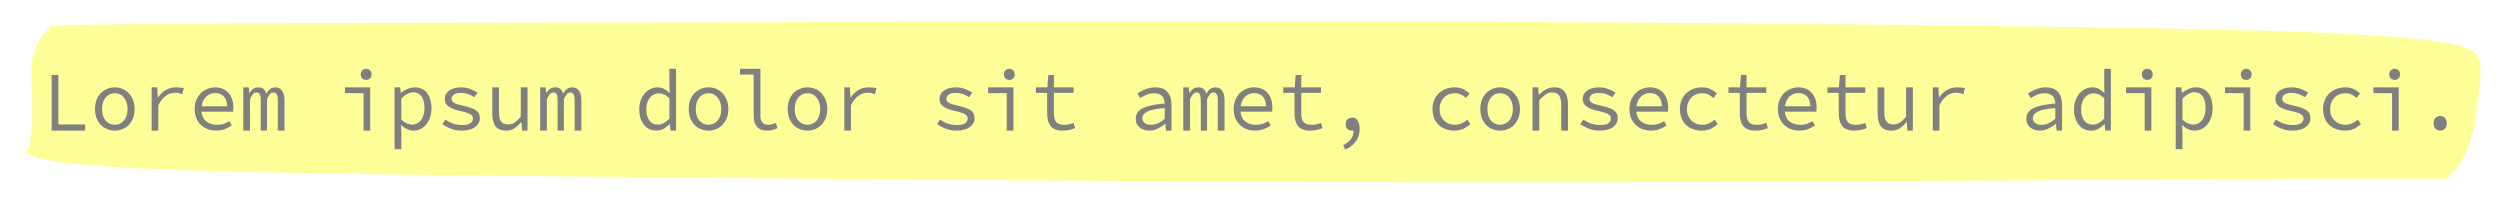
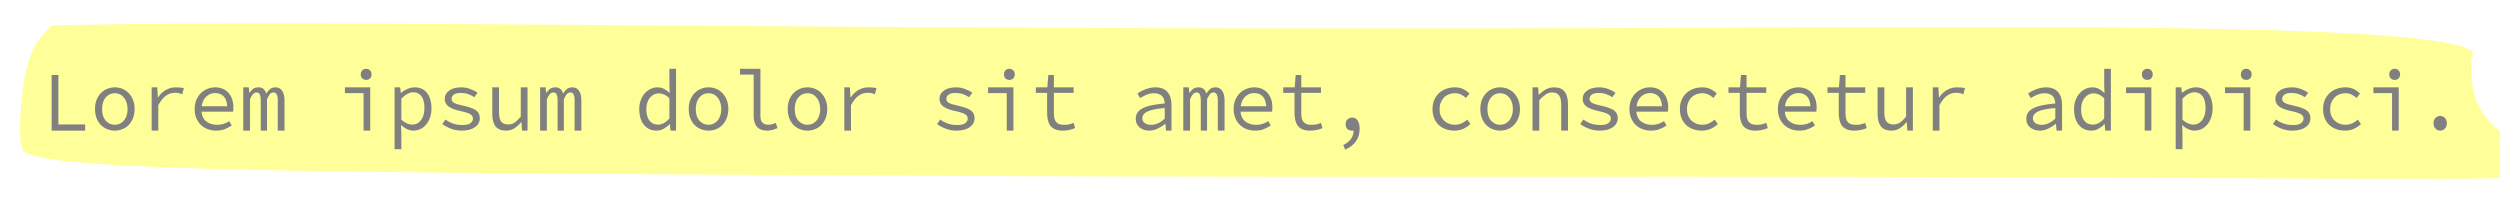
<svg xmlns="http://www.w3.org/2000/svg" xmlns:xlink="http://www.w3.org/1999/xlink" width="404.238pt" height="33.285pt" viewBox="0 0 404.238 33.285" version="1.1">
  <defs>
    <g>
      <symbol overflow="visible" id="glyph0-0">
        <path style="stroke:none;" d="M 1 0 L 1 -8.797 L 7.125 -8.797 L 7.125 0 Z M 2.406 -0.766 L 5.672 -0.766 L 4.75 -2.531 L 4.094 -3.906 L 4.031 -3.906 L 3.344 -2.531 Z M 1.859 -1.453 L 3.484 -4.531 L 1.859 -7.625 Z M 4.031 -5.156 L 4.094 -5.156 L 4.703 -6.406 L 5.547 -8 L 2.562 -8 L 3.406 -6.406 Z M 4.547 -4.516 L 6.25 -1.453 L 6.25 -7.625 Z M 4.547 -4.516 " />
      </symbol>
      <symbol overflow="visible" id="glyph0-1">
        <path style="stroke:none;" d="M 1.781 0 L 1.781 -9 L 2.875 -9 L 2.875 -1 L 7.203 -1 L 7.203 0 Z M 1.781 0 " />
      </symbol>
      <symbol overflow="visible" id="glyph0-2">
        <path style="stroke:none;" d="M 4 0 C 3.57 0 3.164 -0.078 2.781 -0.234 C 2.395 -0.391 2.051 -0.613 1.75 -0.906 C 1.457 -1.207 1.223 -1.578 1.047 -2.016 C 0.879 -2.453 0.797 -2.945 0.797 -3.5 C 0.797 -4.039 0.879 -4.531 1.047 -4.969 C 1.223 -5.406 1.457 -5.773 1.75 -6.078 C 2.051 -6.379 2.395 -6.609 2.781 -6.766 C 3.164 -6.922 3.57 -7 4 -7 C 4.426 -7 4.832 -6.922 5.219 -6.766 C 5.602 -6.609 5.941 -6.379 6.234 -6.078 C 6.523 -5.773 6.758 -5.406 6.938 -4.969 C 7.113 -4.531 7.203 -4.039 7.203 -3.5 C 7.203 -2.945 7.113 -2.453 6.938 -2.016 C 6.758 -1.578 6.523 -1.207 6.234 -0.906 C 5.941 -0.613 5.602 -0.391 5.219 -0.234 C 4.832 -0.078 4.426 0 4 0 Z M 4 -0.953 C 4.312 -0.953 4.594 -1.016 4.844 -1.141 C 5.094 -1.266 5.305 -1.438 5.484 -1.656 C 5.672 -1.883 5.812 -2.148 5.906 -2.453 C 6.008 -2.766 6.062 -3.113 6.062 -3.5 C 6.062 -3.863 6.008 -4.203 5.906 -4.516 C 5.812 -4.828 5.672 -5.098 5.484 -5.328 C 5.305 -5.555 5.094 -5.734 4.844 -5.859 C 4.594 -5.984 4.312 -6.047 4 -6.047 C 3.688 -6.047 3.398 -5.984 3.141 -5.859 C 2.891 -5.734 2.672 -5.555 2.484 -5.328 C 2.305 -5.098 2.172 -4.828 2.078 -4.516 C 1.984 -4.203 1.938 -3.863 1.938 -3.5 C 1.938 -3.113 1.984 -2.766 2.078 -2.453 C 2.172 -2.148 2.305 -1.883 2.484 -1.656 C 2.672 -1.438 2.891 -1.266 3.141 -1.141 C 3.398 -1.016 3.688 -0.953 4 -0.953 Z M 4 -0.953 " />
      </symbol>
      <symbol overflow="visible" id="glyph0-3">
        <path style="stroke:none;" d="M 1.953 0 L 1.953 -7 L 2.859 -7 L 2.953 -5.359 L 2.984 -5.359 C 3.316 -5.867 3.727 -6.27 4.219 -6.562 C 4.719 -6.852 5.27 -7 5.875 -7 C 6.113 -7 6.332 -6.988 6.531 -6.969 C 6.738 -6.957 6.945 -6.93 7.156 -6.891 L 6.906 -5.875 C 6.676 -5.969 6.484 -6.031 6.328 -6.062 C 6.172 -6.102 5.961 -6.125 5.703 -6.125 C 5.211 -6.125 4.742 -5.973 4.297 -5.672 C 3.848 -5.367 3.426 -4.848 3.031 -4.109 L 3.031 0 Z M 1.953 0 " />
      </symbol>
      <symbol overflow="visible" id="glyph0-4">
        <path style="stroke:none;" d="M 4.391 0 C 3.91 0 3.457 -0.078 3.031 -0.234 C 2.613 -0.391 2.242 -0.617 1.922 -0.922 C 1.609 -1.223 1.359 -1.594 1.172 -2.031 C 0.992 -2.469 0.906 -2.957 0.906 -3.5 C 0.906 -4.039 0.992 -4.523 1.172 -4.953 C 1.359 -5.391 1.602 -5.758 1.906 -6.062 C 2.219 -6.363 2.57 -6.594 2.969 -6.75 C 3.363 -6.914 3.781 -7 4.219 -7 C 4.676 -7 5.086 -6.922 5.453 -6.766 C 5.828 -6.609 6.141 -6.383 6.391 -6.094 C 6.641 -5.812 6.832 -5.473 6.969 -5.078 C 7.102 -4.691 7.172 -4.254 7.172 -3.766 C 7.172 -3.629 7.164 -3.5 7.156 -3.375 C 7.145 -3.258 7.133 -3.156 7.125 -3.062 L 2.016 -3.062 C 2.086 -2.352 2.352 -1.82 2.812 -1.469 C 3.281 -1.113 3.852 -0.938 4.531 -0.938 C 4.926 -0.938 5.281 -0.988 5.594 -1.094 C 5.906 -1.195 6.207 -1.344 6.5 -1.531 L 6.906 -0.828 C 6.582 -0.609 6.211 -0.414 5.797 -0.25 C 5.391 -0.082 4.922 0 4.391 0 Z M 4.234 -6.078 C 3.973 -6.078 3.719 -6.031 3.469 -5.938 C 3.227 -5.844 3.008 -5.707 2.812 -5.531 C 2.613 -5.352 2.445 -5.129 2.312 -4.859 C 2.188 -4.598 2.098 -4.289 2.047 -3.938 L 6.172 -3.938 C 6.129 -4.664 5.938 -5.203 5.594 -5.547 C 5.25 -5.898 4.797 -6.078 4.234 -6.078 Z M 4.234 -6.078 " />
      </symbol>
      <symbol overflow="visible" id="glyph0-5">
        <path style="stroke:none;" d="M 0.766 0 L 0.766 -7 L 1.656 -7 L 1.75 -6.094 L 1.766 -6.094 C 1.941 -6.363 2.141 -6.582 2.359 -6.75 C 2.578 -6.914 2.875 -7 3.25 -7 C 3.883 -7 4.297 -6.66 4.484 -5.984 C 4.672 -6.297 4.875 -6.539 5.094 -6.719 C 5.32 -6.906 5.625 -7 6 -7 C 6.445 -7 6.797 -6.816 7.047 -6.453 C 7.305 -6.098 7.438 -5.578 7.438 -4.891 L 7.438 0 L 6.344 0 L 6.344 -4.953 C 6.344 -5.766 6.113 -6.172 5.656 -6.172 C 5.414 -6.172 5.223 -6.082 5.078 -5.906 C 4.941 -5.727 4.785 -5.457 4.609 -5.094 L 4.609 0 L 3.594 0 L 3.594 -4.953 C 3.594 -5.348 3.539 -5.648 3.438 -5.859 C 3.344 -6.066 3.176 -6.172 2.938 -6.172 C 2.695 -6.172 2.5 -6.082 2.344 -5.906 C 2.188 -5.727 2.023 -5.457 1.859 -5.094 L 1.859 0 Z M 0.766 0 " />
      </symbol>
      <symbol overflow="visible" id="glyph0-6">
        <path style="stroke:none;" d="" />
      </symbol>
      <symbol overflow="visible" id="glyph0-7">
        <path style="stroke:none;" d="M 4.219 0 L 4.219 -6.062 L 1.203 -6.062 L 1.203 -7 L 5.297 -7 L 5.297 0 Z M 4.641 -8.203 C 4.391 -8.203 4.18 -8.281 4.016 -8.438 C 3.848 -8.602 3.766 -8.82 3.766 -9.094 C 3.766 -9.363 3.848 -9.582 4.016 -9.75 C 4.18 -9.914 4.391 -10 4.641 -10 C 4.891 -10 5.098 -9.914 5.266 -9.75 C 5.43 -9.582 5.516 -9.363 5.516 -9.094 C 5.516 -8.82 5.43 -8.602 5.266 -8.438 C 5.098 -8.281 4.891 -8.203 4.641 -8.203 Z M 4.641 -8.203 " />
      </symbol>
      <symbol overflow="visible" id="glyph0-8">
        <path style="stroke:none;" d="M 1.234 3 L 1.234 -7 L 2.141 -7 L 2.234 -6.125 L 2.281 -6.125 C 2.582 -6.375 2.93 -6.582 3.328 -6.75 C 3.723 -6.914 4.117 -7 4.516 -7 C 4.953 -7 5.336 -6.914 5.672 -6.75 C 6.004 -6.594 6.281 -6.363 6.5 -6.062 C 6.727 -5.77 6.898 -5.414 7.016 -5 C 7.141 -4.582 7.203 -4.113 7.203 -3.594 C 7.203 -3.031 7.117 -2.523 6.953 -2.078 C 6.797 -1.641 6.582 -1.266 6.312 -0.953 C 6.039 -0.641 5.727 -0.398 5.375 -0.234 C 5.02 -0.078 4.645 0 4.25 0 C 3.945 0 3.617 -0.078 3.266 -0.234 C 2.922 -0.391 2.602 -0.609 2.312 -0.891 L 2.281 -0.891 L 2.328 0.516 L 2.328 3 Z M 4.062 -0.969 C 4.645 -0.969 5.125 -1.207 5.5 -1.688 C 5.875 -2.164 6.062 -2.832 6.062 -3.688 C 6.062 -4.062 6.023 -4.398 5.953 -4.703 C 5.879 -5.016 5.77 -5.281 5.625 -5.5 C 5.477 -5.719 5.289 -5.891 5.062 -6.016 C 4.832 -6.141 4.555 -6.203 4.234 -6.203 C 3.953 -6.203 3.648 -6.117 3.328 -5.953 C 3.004 -5.785 2.672 -5.523 2.328 -5.172 L 2.328 -1.766 C 2.641 -1.484 2.953 -1.281 3.266 -1.156 C 3.578 -1.031 3.844 -0.969 4.062 -0.969 Z M 4.062 -0.969 " />
      </symbol>
      <symbol overflow="visible" id="glyph0-9">
        <path style="stroke:none;" d="M 4.125 0 C 3.488 0 2.898 -0.102 2.359 -0.312 C 1.816 -0.52 1.348 -0.77 0.953 -1.062 L 1.453 -1.797 C 1.828 -1.523 2.238 -1.305 2.688 -1.141 C 3.133 -0.984 3.66 -0.906 4.266 -0.906 C 4.816 -0.906 5.227 -1.004 5.5 -1.203 C 5.77 -1.41 5.906 -1.656 5.906 -1.938 C 5.906 -2.07 5.879 -2.191 5.828 -2.297 C 5.785 -2.398 5.691 -2.504 5.547 -2.609 C 5.398 -2.711 5.191 -2.805 4.922 -2.891 C 4.66 -2.984 4.312 -3.078 3.875 -3.172 C 3.031 -3.348 2.395 -3.586 1.969 -3.891 C 1.551 -4.203 1.344 -4.609 1.344 -5.109 C 1.344 -5.379 1.398 -5.629 1.516 -5.859 C 1.629 -6.086 1.801 -6.285 2.031 -6.453 C 2.258 -6.629 2.539 -6.766 2.875 -6.859 C 3.207 -6.953 3.594 -7 4.031 -7 C 4.531 -7 5.008 -6.91 5.469 -6.734 C 5.938 -6.566 6.332 -6.363 6.656 -6.125 L 6.125 -5.406 C 5.82 -5.613 5.488 -5.781 5.125 -5.906 C 4.758 -6.031 4.363 -6.094 3.938 -6.094 C 3.395 -6.094 3.008 -5.992 2.781 -5.797 C 2.562 -5.609 2.453 -5.391 2.453 -5.141 C 2.453 -4.848 2.598 -4.625 2.891 -4.469 C 3.18 -4.32 3.66 -4.176 4.328 -4.031 C 4.867 -3.914 5.312 -3.789 5.656 -3.656 C 6.008 -3.531 6.285 -3.383 6.484 -3.219 C 6.68 -3.051 6.816 -2.867 6.891 -2.672 C 6.973 -2.473 7.016 -2.242 7.016 -1.984 C 7.016 -1.711 6.953 -1.457 6.828 -1.219 C 6.703 -0.977 6.516 -0.766 6.266 -0.578 C 6.023 -0.398 5.723 -0.258 5.359 -0.156 C 5.004 -0.051 4.594 0 4.125 0 Z M 4.125 0 " />
      </symbol>
      <symbol overflow="visible" id="glyph0-10">
        <path style="stroke:none;" d="M 3.281 0 C 2.5 0 1.926 -0.227 1.562 -0.688 C 1.207 -1.156 1.031 -1.844 1.031 -2.75 L 1.031 -7 L 2.125 -7 L 2.125 -2.906 C 2.125 -2.258 2.238 -1.781 2.469 -1.469 C 2.695 -1.156 3.082 -1 3.625 -1 C 4 -1 4.336 -1.098 4.641 -1.297 C 4.941 -1.504 5.273 -1.828 5.641 -2.266 L 5.641 -7 L 6.734 -7 L 6.734 0 L 5.844 0 L 5.75 -1.359 L 5.688 -1.359 C 5.363 -0.961 5.004 -0.633 4.609 -0.375 C 4.223 -0.125 3.781 0 3.281 0 Z M 3.281 0 " />
      </symbol>
      <symbol overflow="visible" id="glyph0-11">
        <path style="stroke:none;" d="M 3.609 0 C 3.18 0 2.797 -0.078 2.453 -0.234 C 2.117 -0.391 1.828 -0.613 1.578 -0.906 C 1.328 -1.207 1.133 -1.57 1 -2 C 0.863 -2.438 0.797 -2.938 0.797 -3.5 C 0.797 -4.031 0.879 -4.508 1.047 -4.938 C 1.211 -5.375 1.43 -5.742 1.703 -6.047 C 1.973 -6.348 2.285 -6.582 2.641 -6.75 C 2.992 -6.914 3.363 -7 3.75 -7 C 4.133 -7 4.477 -6.922 4.781 -6.766 C 5.094 -6.609 5.391 -6.391 5.672 -6.109 L 5.719 -6.109 L 5.672 -7.375 L 5.672 -10 L 6.75 -10 L 6.75 0 L 5.844 0 L 5.75 -1.062 L 5.719 -1.062 C 5.445 -0.77 5.129 -0.52 4.766 -0.312 C 4.398 -0.102 4.016 0 3.609 0 Z M 3.844 -0.969 C 4.477 -0.969 5.086 -1.301 5.672 -1.969 L 5.672 -5.25 C 5.367 -5.531 5.078 -5.727 4.797 -5.844 C 4.523 -5.969 4.242 -6.031 3.953 -6.031 C 3.672 -6.031 3.406 -5.969 3.156 -5.844 C 2.914 -5.719 2.703 -5.539 2.516 -5.312 C 2.336 -5.094 2.195 -4.828 2.094 -4.516 C 1.988 -4.211 1.938 -3.875 1.938 -3.5 C 1.938 -2.695 2.102 -2.07 2.438 -1.625 C 2.77 -1.188 3.238 -0.969 3.844 -0.969 Z M 3.844 -0.969 " />
      </symbol>
      <symbol overflow="visible" id="glyph0-12">
        <path style="stroke:none;" d="M 5.422 0 C 4.734 0 4.207 -0.203 3.844 -0.609 C 3.477 -1.016 3.297 -1.617 3.297 -2.422 L 3.297 -9.062 L 1.078 -9.062 L 1.078 -10 L 4.391 -10 L 4.391 -2.344 C 4.391 -1.852 4.504 -1.5 4.734 -1.281 C 4.961 -1.062 5.273 -0.953 5.672 -0.953 C 6.047 -0.953 6.445 -1.051 6.875 -1.25 L 7.156 -0.406 C 6.852 -0.281 6.578 -0.18 6.328 -0.109 C 6.078 -0.035 5.773 0 5.422 0 Z M 5.422 0 " />
      </symbol>
      <symbol overflow="visible" id="glyph0-13">
        <path style="stroke:none;" d="M 5.25 0 C 4.781 0 4.383 -0.066 4.062 -0.203 C 3.738 -0.336 3.477 -0.531 3.281 -0.781 C 3.094 -1.039 2.957 -1.344 2.875 -1.688 C 2.789 -2.031 2.75 -2.414 2.75 -2.844 L 2.75 -6.109 L 0.922 -6.109 L 0.922 -7 L 2.781 -7 L 2.938 -9 L 3.844 -9 L 3.844 -7 L 7.031 -7 L 7.031 -6.109 L 3.844 -6.109 L 3.844 -2.828 C 3.844 -2.516 3.867 -2.238 3.922 -2 C 3.973 -1.77 4.062 -1.578 4.188 -1.422 C 4.312 -1.266 4.477 -1.145 4.688 -1.062 C 4.906 -0.977 5.172 -0.938 5.484 -0.938 C 5.785 -0.938 6.062 -0.961 6.312 -1.016 C 6.562 -1.078 6.801 -1.156 7.031 -1.25 L 7.281 -0.406 C 6.988 -0.289 6.676 -0.191 6.344 -0.109 C 6.02 -0.035 5.656 0 5.25 0 Z M 5.25 0 " />
      </symbol>
      <symbol overflow="visible" id="glyph0-14">
        <path style="stroke:none;" d="M 3.281 0 C 2.977 0 2.691 -0.039 2.422 -0.125 C 2.16 -0.219 1.926 -0.344 1.719 -0.5 C 1.52 -0.664 1.363 -0.863 1.25 -1.094 C 1.133 -1.332 1.078 -1.598 1.078 -1.891 C 1.078 -2.266 1.16 -2.594 1.328 -2.875 C 1.504 -3.156 1.781 -3.395 2.156 -3.594 C 2.539 -3.801 3.031 -3.969 3.625 -4.094 C 4.219 -4.219 4.93 -4.316 5.766 -4.391 C 5.754 -4.609 5.719 -4.816 5.656 -5.016 C 5.602 -5.223 5.508 -5.398 5.375 -5.547 C 5.238 -5.703 5.062 -5.82 4.844 -5.906 C 4.625 -6 4.359 -6.047 4.047 -6.047 C 3.617 -6.047 3.207 -5.961 2.812 -5.797 C 2.426 -5.629 2.082 -5.453 1.781 -5.266 L 1.359 -6.016 C 1.516 -6.129 1.703 -6.242 1.922 -6.359 C 2.141 -6.473 2.367 -6.578 2.609 -6.672 C 2.859 -6.766 3.117 -6.844 3.391 -6.906 C 3.672 -6.969 3.953 -7 4.234 -7 C 5.129 -7 5.789 -6.742 6.219 -6.234 C 6.645 -5.723 6.859 -5.039 6.859 -4.188 L 6.859 0 L 5.969 0 L 5.875 -1.094 L 5.844 -1.094 C 5.477 -0.801 5.07 -0.547 4.625 -0.328 C 4.188 -0.109 3.738 0 3.281 0 Z M 3.578 -0.938 C 3.941 -0.938 4.305 -1.02 4.672 -1.188 C 5.035 -1.352 5.398 -1.598 5.766 -1.922 L 5.766 -3.656 C 5.078 -3.602 4.5 -3.523 4.031 -3.422 C 3.562 -3.328 3.188 -3.207 2.906 -3.062 C 2.633 -2.914 2.438 -2.754 2.312 -2.578 C 2.195 -2.398 2.141 -2.207 2.141 -2 C 2.141 -1.812 2.18 -1.648 2.266 -1.516 C 2.348 -1.379 2.453 -1.27 2.578 -1.188 C 2.703 -1.102 2.852 -1.039 3.031 -1 C 3.207 -0.957 3.391 -0.938 3.578 -0.938 Z M 3.578 -0.938 " />
      </symbol>
      <symbol overflow="visible" id="glyph0-15">
        <path style="stroke:none;" d="M 2.938 3.062 L 2.625 2.328 C 3.176 2.066 3.586 1.75 3.859 1.375 C 4.141 1 4.289 0.531 4.312 -0.031 C 4.258 -0.008 4.211 0 4.172 0 C 4.141 0 4.098 0 4.047 0 C 3.766 0 3.52 -0.082 3.312 -0.25 C 3.113 -0.426 3.016 -0.691 3.016 -1.047 C 3.016 -1.391 3.117 -1.648 3.328 -1.828 C 3.547 -2.016 3.797 -2.109 4.078 -2.109 C 4.473 -2.109 4.77 -1.945 4.969 -1.625 C 5.176 -1.301 5.281 -0.863 5.281 -0.312 C 5.281 0.508 5.07 1.203 4.656 1.766 C 4.238 2.336 3.664 2.77 2.938 3.062 Z M 2.938 3.062 " />
      </symbol>
      <symbol overflow="visible" id="glyph0-16">
        <path style="stroke:none;" d="M 4.609 0 C 4.109 0 3.641 -0.078 3.203 -0.234 C 2.773 -0.391 2.398 -0.613 2.078 -0.906 C 1.754 -1.207 1.504 -1.578 1.328 -2.016 C 1.148 -2.453 1.062 -2.945 1.062 -3.5 C 1.062 -4.039 1.156 -4.531 1.344 -4.969 C 1.539 -5.406 1.801 -5.773 2.125 -6.078 C 2.457 -6.379 2.844 -6.609 3.281 -6.766 C 3.719 -6.922 4.18 -7 4.672 -7 C 5.211 -7 5.676 -6.898 6.062 -6.703 C 6.445 -6.504 6.77 -6.27 7.031 -6 L 6.484 -5.281 C 6.223 -5.52 5.945 -5.707 5.656 -5.844 C 5.363 -5.977 5.051 -6.047 4.719 -6.047 C 4.344 -6.047 4 -5.984 3.688 -5.859 C 3.375 -5.734 3.109 -5.555 2.891 -5.328 C 2.68 -5.098 2.516 -4.828 2.391 -4.516 C 2.266 -4.203 2.203 -3.863 2.203 -3.5 C 2.203 -3.113 2.258 -2.766 2.375 -2.453 C 2.5 -2.148 2.672 -1.883 2.891 -1.656 C 3.109 -1.438 3.367 -1.266 3.672 -1.141 C 3.973 -1.016 4.312 -0.953 4.688 -0.953 C 5.094 -0.953 5.461 -1.031 5.797 -1.188 C 6.129 -1.352 6.426 -1.551 6.688 -1.781 L 7.188 -1.062 C 6.82 -0.719 6.422 -0.453 5.984 -0.266 C 5.547 -0.086 5.086 0 4.609 0 Z M 4.609 0 " />
      </symbol>
      <symbol overflow="visible" id="glyph0-17">
        <path style="stroke:none;" d="M 1.234 0 L 1.234 -7 L 2.141 -7 L 2.234 -5.828 L 2.297 -5.828 C 2.629 -6.16 2.988 -6.438 3.375 -6.656 C 3.77 -6.883 4.223 -7 4.734 -7 C 5.504 -7 6.066 -6.766 6.422 -6.297 C 6.785 -5.836 6.969 -5.156 6.969 -4.25 L 6.969 0 L 5.875 0 L 5.875 -4.219 C 5.875 -4.875 5.758 -5.363 5.531 -5.688 C 5.301 -6.008 4.922 -6.172 4.391 -6.172 C 4.191 -6.172 4.008 -6.145 3.844 -6.094 C 3.676 -6.039 3.516 -5.957 3.359 -5.844 C 3.203 -5.738 3.035 -5.609 2.859 -5.453 C 2.691 -5.305 2.516 -5.125 2.328 -4.906 L 2.328 0 Z M 1.234 0 " />
      </symbol>
      <symbol overflow="visible" id="glyph0-18">
        <path style="stroke:none;" d="M 4 0 C 3.695 0 3.441 -0.109 3.234 -0.328 C 3.023 -0.547 2.922 -0.832 2.922 -1.188 C 2.922 -1.539 3.023 -1.828 3.234 -2.047 C 3.441 -2.266 3.695 -2.375 4 -2.375 C 4.301 -2.375 4.555 -2.266 4.766 -2.047 C 4.973 -1.828 5.078 -1.539 5.078 -1.188 C 5.078 -0.832 4.973 -0.547 4.766 -0.328 C 4.555 -0.109 4.301 0 4 0 Z M 4 0 " />
      </symbol>
      <symbol overflow="visible" id="glyph0-19">
        <path style="stroke:none;" d="" />
      </symbol>
    </g>
  </defs>
-   <g id="surface395504">
-     <path style=" stroke:none;fill-rule:evenodd;fill:rgb(100%,100%,0%);fill-opacity:0.4;" d="M 8.352 4.094 L 7.828 4.641 L 7.359 5.164 L 6.945 5.676 L 6.586 6.176 L 6.273 6.672 L 6.004 7.16 L 5.781 7.652 L 5.594 8.148 L 5.441 8.652 L 5.324 9.164 L 5.23 9.688 L 5.164 10.227 L 5.121 10.777 L 5.094 11.34 L 5.082 11.922 L 5.082 12.52 L 5.094 13.129 L 5.109 13.758 L 5.129 14.398 L 5.152 15.051 L 5.172 15.711 L 5.191 16.383 L 5.203 17.059 L 5.211 17.734 L 5.207 18.414 L 5.195 19.082 L 5.172 19.746 L 5.133 20.391 L 5.086 21.02 L 5.023 21.621 L 4.949 22.188 L 4.863 22.719 L 4.762 23.203 L 4.648 23.637 L 4.527 24.008 L 4.398 24.312 L 4.258 24.535 L 4.117 24.672 L 6.074 25.559 L 9.75 26.242 L 14.871 26.77 L 21.207 27.176 L 28.555 27.488 L 36.742 27.734 L 45.625 27.93 L 55.07 28.094 L 64.977 28.23 L 75.262 28.355 L 85.848 28.469 L 96.676 28.578 L 107.703 28.684 L 118.883 28.789 L 130.191 28.887 L 141.598 28.984 L 153.086 29.074 L 164.633 29.16 L 176.23 29.234 L 187.867 29.301 L 199.531 29.355 L 211.219 29.402 L 222.926 29.43 L 234.641 29.449 L 246.367 29.453 L 258.094 29.445 L 269.824 29.422 L 281.547 29.391 L 293.258 29.344 L 304.953 29.293 L 316.617 29.23 L 328.234 29.164 L 339.793 29.09 L 351.27 29.02 L 362.629 28.957 L 373.844 28.906 L 384.863 28.887 L 395.648 28.906 L 396.18 28.359 L 396.664 27.828 L 397.105 27.305 L 397.504 26.785 L 397.863 26.266 L 398.191 25.738 L 398.484 25.207 L 398.75 24.664 L 398.988 24.109 L 399.207 23.543 L 399.402 22.961 L 399.578 22.363 L 399.742 21.754 L 399.887 21.133 L 400.023 20.496 L 400.148 19.855 L 400.266 19.203 L 400.371 18.547 L 400.473 17.883 L 400.566 17.223 L 400.656 16.562 L 400.738 15.91 L 400.816 15.262 L 400.883 14.629 L 400.945 14.008 L 400.996 13.402 L 401.039 12.816 L 401.066 12.254 L 401.082 11.719 L 401.074 11.211 L 401.051 10.73 L 400.996 10.285 L 400.914 9.871 L 400.801 9.492 L 400.645 9.148 L 400.445 8.84 L 400.191 8.566 L 399.883 8.328 L 397.918 7.426 L 394.234 6.695 L 389.086 6.113 L 382.715 5.656 L 375.312 5.293 L 367.055 5 L 358.094 4.77 L 348.547 4.574 L 338.531 4.41 L 328.137 4.266 L 317.438 4.137 L 306.496 4.02 L 295.367 3.91 L 284.094 3.809 L 272.715 3.715 L 261.254 3.633 L 249.734 3.562 L 238.176 3.504 L 226.582 3.465 L 214.973 3.438 L 203.348 3.422 L 191.707 3.422 L 180.062 3.438 L 168.406 3.457 L 156.746 3.488 L 145.078 3.52 L 133.406 3.555 L 121.738 3.586 L 110.078 3.617 L 98.434 3.641 L 86.82 3.66 L 75.254 3.68 L 63.758 3.695 L 52.355 3.723 L 41.078 3.766 L 29.961 3.832 L 19.039 3.938 L 8.352 4.094 " />
+   <g id="surface3937">
+     <path style=" stroke:none;fill-rule:evenodd;fill:rgb(100%,100%,0%);fill-opacity:0.4;" d="M 8.352 4.094 L 7.824 4.637 L 7.348 5.152 L 6.914 5.656 L 6.527 6.145 L 6.18 6.633 L 5.863 7.117 L 5.578 7.613 L 5.324 8.113 L 5.09 8.629 L 4.879 9.16 L 4.691 9.707 L 4.516 10.27 L 4.359 10.852 L 4.215 11.453 L 4.082 12.074 L 3.961 12.711 L 3.852 13.363 L 3.75 14.031 L 3.66 14.707 L 3.578 15.395 L 3.504 16.09 L 3.438 16.785 L 3.379 17.48 L 3.332 18.168 L 3.293 18.848 L 3.266 19.516 L 3.25 20.164 L 3.246 20.793 L 3.254 21.391 L 3.277 21.957 L 3.312 22.484 L 3.367 22.969 L 3.438 23.402 L 3.531 23.785 L 3.641 24.105 L 3.777 24.367 L 3.934 24.555 L 4.117 24.672 L 4.633 24.902 L 5.684 25.246 L 7.57 25.637 L 10.488 26.035 L 14.516 26.406 L 19.676 26.742 L 25.938 27.031 L 33.227 27.277 L 41.465 27.48 L 50.543 27.648 L 60.355 27.785 L 70.809 27.902 L 81.793 28.004 L 93.227 28.094 L 105.023 28.176 L 117.117 28.25 L 129.441 28.32 L 141.949 28.383 L 154.594 28.441 L 167.34 28.488 L 180.164 28.527 L 193.043 28.555 L 205.961 28.574 L 218.902 28.582 L 231.859 28.582 L 244.824 28.578 L 257.785 28.574 L 270.738 28.57 L 283.68 28.574 L 296.594 28.586 L 309.465 28.609 L 322.273 28.648 L 335 28.695 L 347.602 28.754 L 360.039 28.812 L 372.242 28.867 L 384.145 28.902 L 395.648 28.906 L 401.602 28.855 L 406.113 28.727 L 409.41 28.535 L 411.688 28.285 L 413.125 27.98 L 413.879 27.637 L 414.082 27.25 L 413.859 26.828 L 413.312 26.375 L 412.527 25.895 L 411.574 25.387 L 410.523 24.855 L 409.422 24.301 L 408.312 23.727 L 407.223 23.133 L 406.184 22.52 L 405.207 21.887 L 404.312 21.238 L 403.5 20.574 L 402.781 19.895 L 402.148 19.199 L 401.605 18.492 L 401.141 17.773 L 400.754 17.047 L 400.438 16.312 L 400.184 15.578 L 399.984 14.84 L 399.832 14.105 L 399.723 13.379 L 399.648 12.664 L 399.605 11.973 L 399.586 11.305 L 399.59 10.672 L 399.613 10.078 L 399.656 9.539 L 399.715 9.059 L 399.793 8.652 L 399.883 8.328 L 397.895 7.414 L 394.148 6.652 L 388.934 6.035 L 382.504 5.543 L 375.062 5.156 L 366.789 4.863 L 357.836 4.652 L 348.324 4.512 L 338.355 4.426 L 328.02 4.383 L 317.383 4.375 L 306.508 4.387 L 295.434 4.418 L 284.199 4.457 L 272.84 4.5 L 261.375 4.535 L 249.828 4.566 L 238.215 4.59 L 226.551 4.598 L 214.848 4.598 L 203.117 4.586 L 191.363 4.562 L 179.602 4.527 L 167.832 4.48 L 156.07 4.426 L 144.32 4.359 L 132.59 4.289 L 120.883 4.211 L 109.215 4.133 L 97.59 4.047 L 86.02 3.965 L 74.52 3.891 L 63.105 3.828 L 51.801 3.785 L 40.633 3.773 L 29.633 3.809 L 18.855 3.91 L 8.352 4.094 " />
    <g style="fill:rgb(50.049%,50.049%,50.049%);fill-opacity:1;">
      <use xlink:href="#glyph0-1" x="6.567" y="21.122" />
      <use xlink:href="#glyph0-2" x="14.567" y="21.122" />
      <use xlink:href="#glyph0-3" x="22.567" y="21.122" />
      <use xlink:href="#glyph0-4" x="30.567" y="21.122" />
      <use xlink:href="#glyph0-5" x="38.567" y="21.122" />
      <use xlink:href="#glyph0-6" x="46.567" y="21.122" />
      <use xlink:href="#glyph0-7" x="54.567" y="21.122" />
      <use xlink:href="#glyph0-8" x="62.567" y="21.122" />
      <use xlink:href="#glyph0-9" x="70.567" y="21.122" />
      <use xlink:href="#glyph0-10" x="78.567" y="21.122" />
      <use xlink:href="#glyph0-5" x="86.567" y="21.122" />
      <use xlink:href="#glyph0-6" x="94.567" y="21.122" />
      <use xlink:href="#glyph0-11" x="102.567" y="21.122" />
      <use xlink:href="#glyph0-2" x="110.567" y="21.122" />
      <use xlink:href="#glyph0-12" x="118.567" y="21.122" />
      <use xlink:href="#glyph0-2" x="126.567" y="21.122" />
      <use xlink:href="#glyph0-3" x="134.567" y="21.122" />
      <use xlink:href="#glyph0-6" x="142.567" y="21.122" />
      <use xlink:href="#glyph0-9" x="150.567" y="21.122" />
      <use xlink:href="#glyph0-7" x="158.567" y="21.122" />
      <use xlink:href="#glyph0-13" x="166.567" y="21.122" />
      <use xlink:href="#glyph0-6" x="174.567" y="21.122" />
      <use xlink:href="#glyph0-14" x="182.567" y="21.122" />
      <use xlink:href="#glyph0-5" x="190.567" y="21.122" />
      <use xlink:href="#glyph0-4" x="198.567" y="21.122" />
      <use xlink:href="#glyph0-13" x="206.567" y="21.122" />
      <use xlink:href="#glyph0-15" x="214.567" y="21.122" />
      <use xlink:href="#glyph0-6" x="222.567" y="21.122" />
      <use xlink:href="#glyph0-16" x="230.567" y="21.122" />
      <use xlink:href="#glyph0-2" x="238.567" y="21.122" />
      <use xlink:href="#glyph0-17" x="246.567" y="21.122" />
      <use xlink:href="#glyph0-9" x="254.567" y="21.122" />
      <use xlink:href="#glyph0-4" x="262.567" y="21.122" />
      <use xlink:href="#glyph0-16" x="270.567" y="21.122" />
      <use xlink:href="#glyph0-13" x="278.567" y="21.122" />
      <use xlink:href="#glyph0-4" x="286.567" y="21.122" />
      <use xlink:href="#glyph0-13" x="294.567" y="21.122" />
      <use xlink:href="#glyph0-10" x="302.567" y="21.122" />
      <use xlink:href="#glyph0-3" x="310.567" y="21.122" />
      <use xlink:href="#glyph0-6" x="318.567" y="21.122" />
      <use xlink:href="#glyph0-14" x="326.567" y="21.122" />
      <use xlink:href="#glyph0-11" x="334.567" y="21.122" />
      <use xlink:href="#glyph0-7" x="342.567" y="21.122" />
      <use xlink:href="#glyph0-8" x="350.567" y="21.122" />
      <use xlink:href="#glyph0-7" x="358.567" y="21.122" />
      <use xlink:href="#glyph0-9" x="366.567" y="21.122" />
      <use xlink:href="#glyph0-16" x="374.567" y="21.122" />
      <use xlink:href="#glyph0-7" x="382.567" y="21.122" />
      <use xlink:href="#glyph0-18" x="390.567" y="21.122" />
      <use xlink:href="#glyph0-19" x="398.567" y="21.122" />
    </g>
  </g>
</svg>
